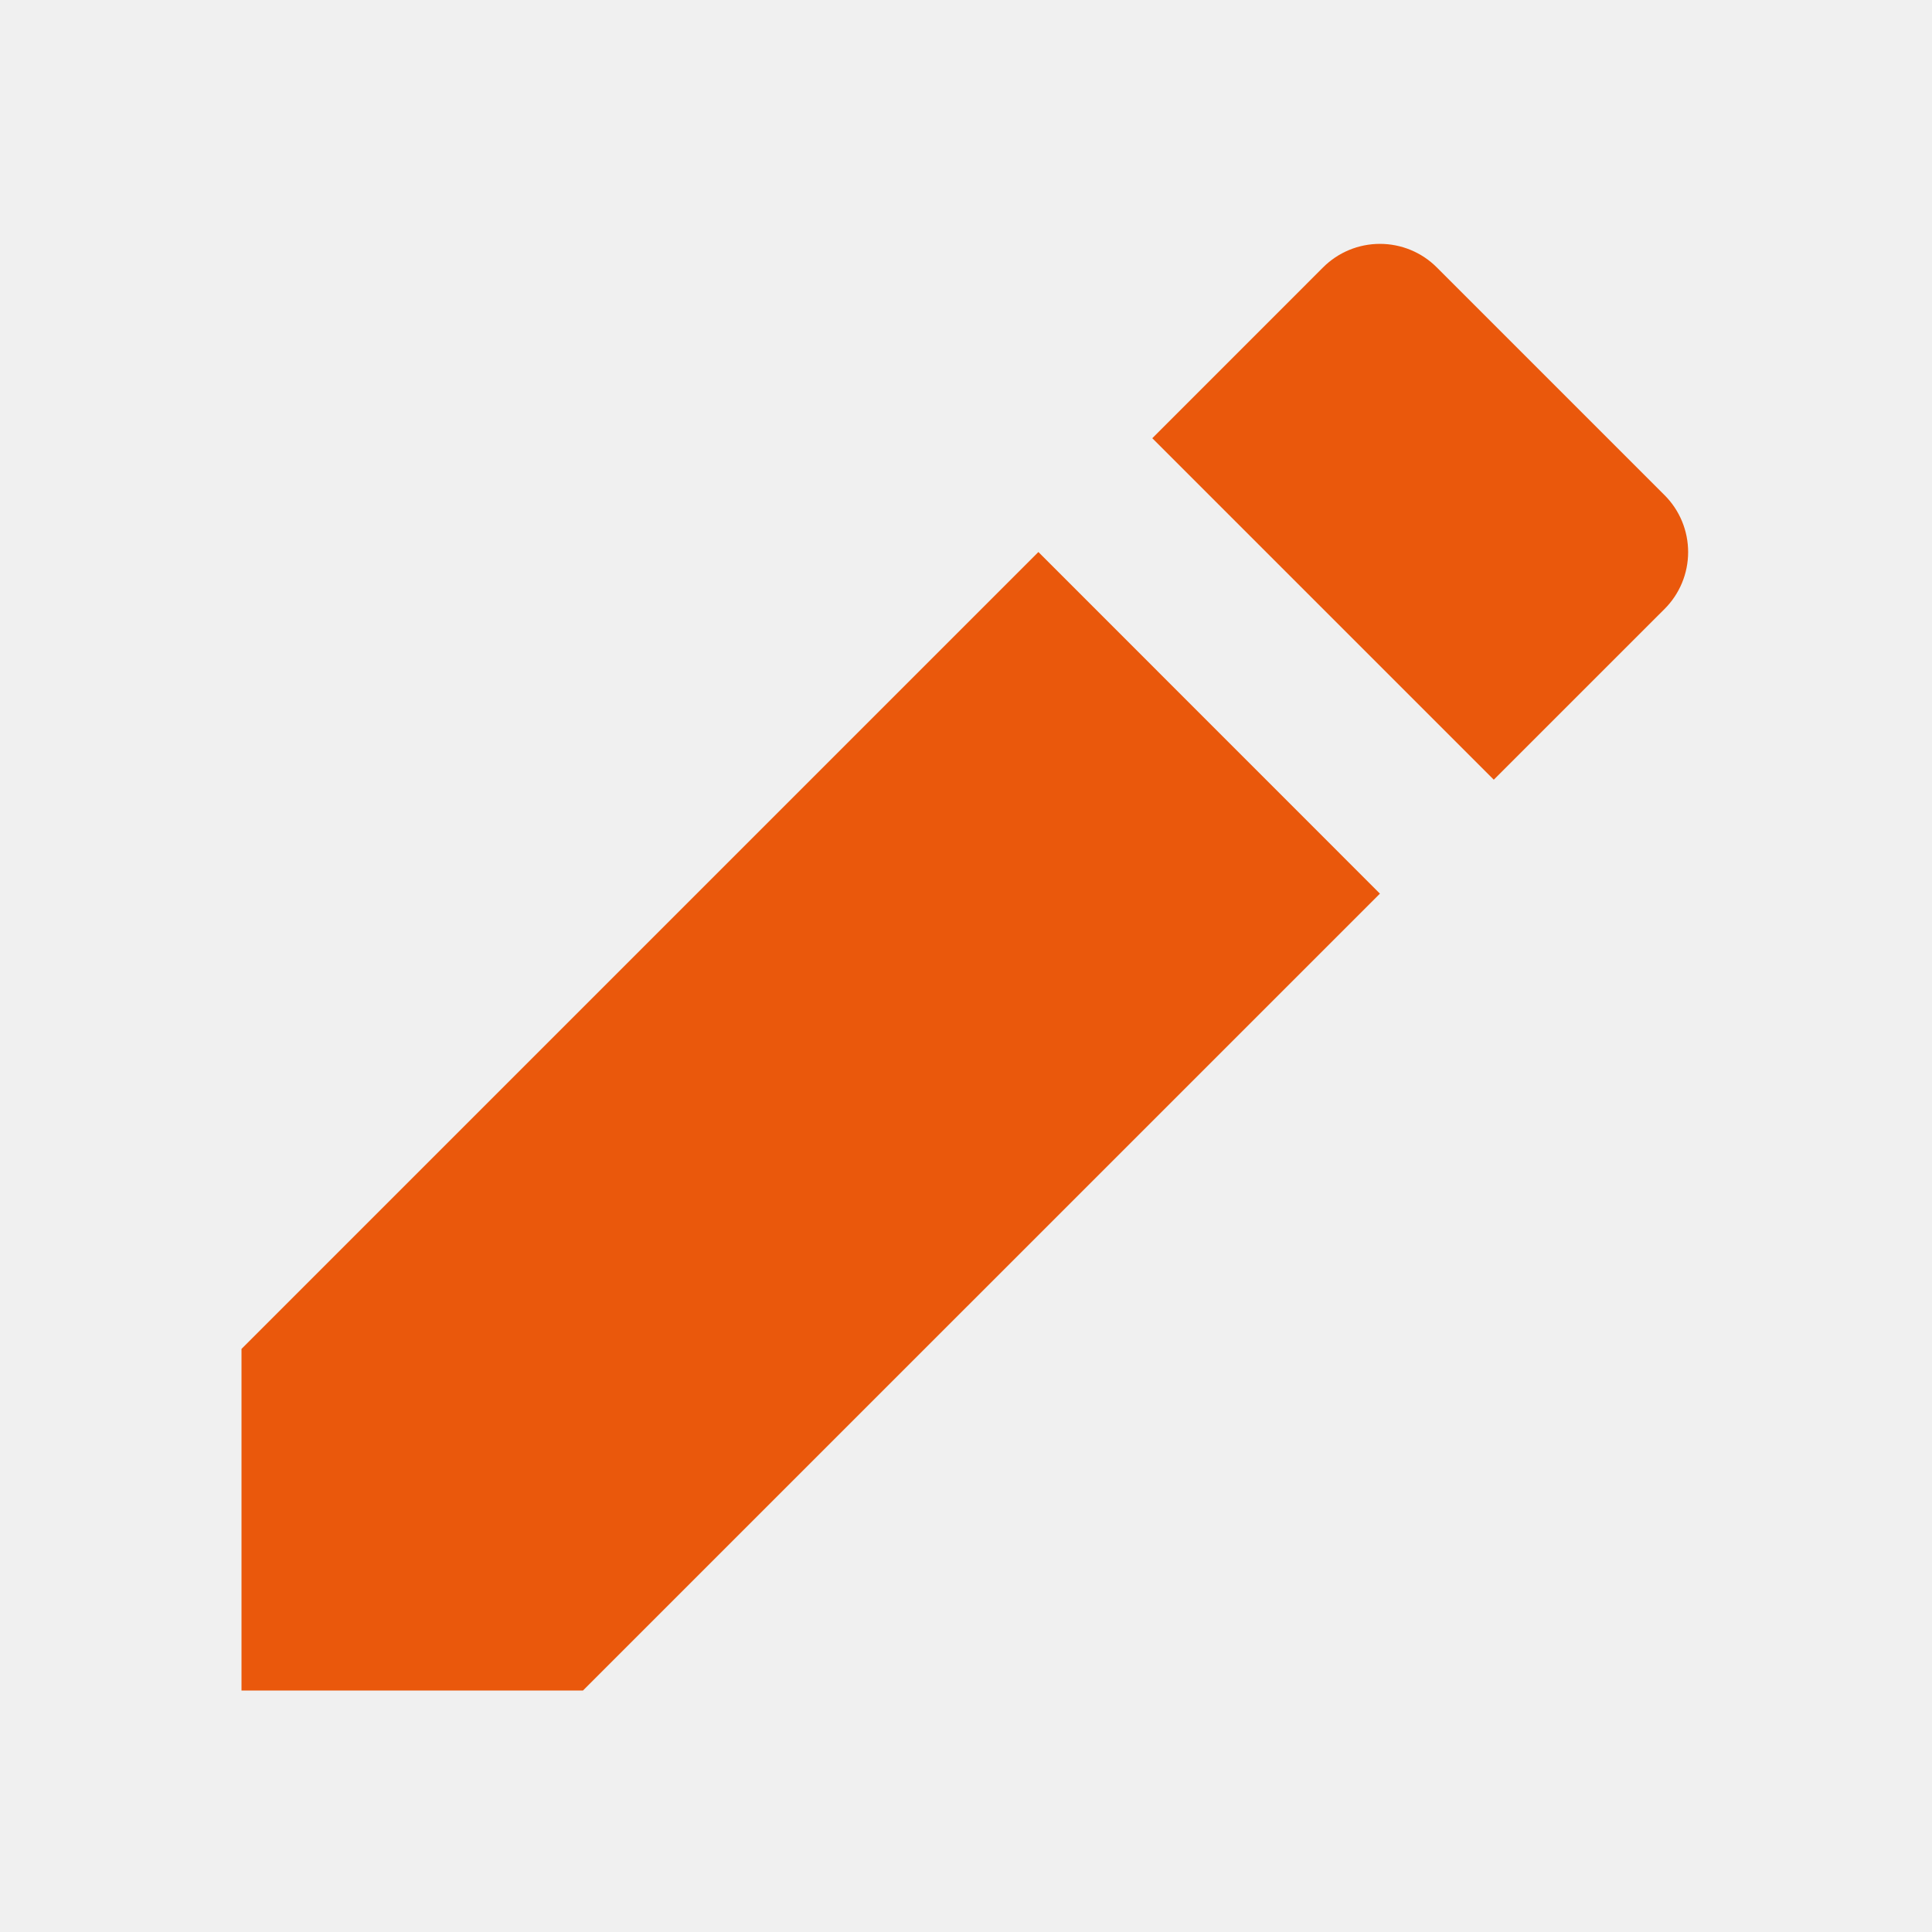
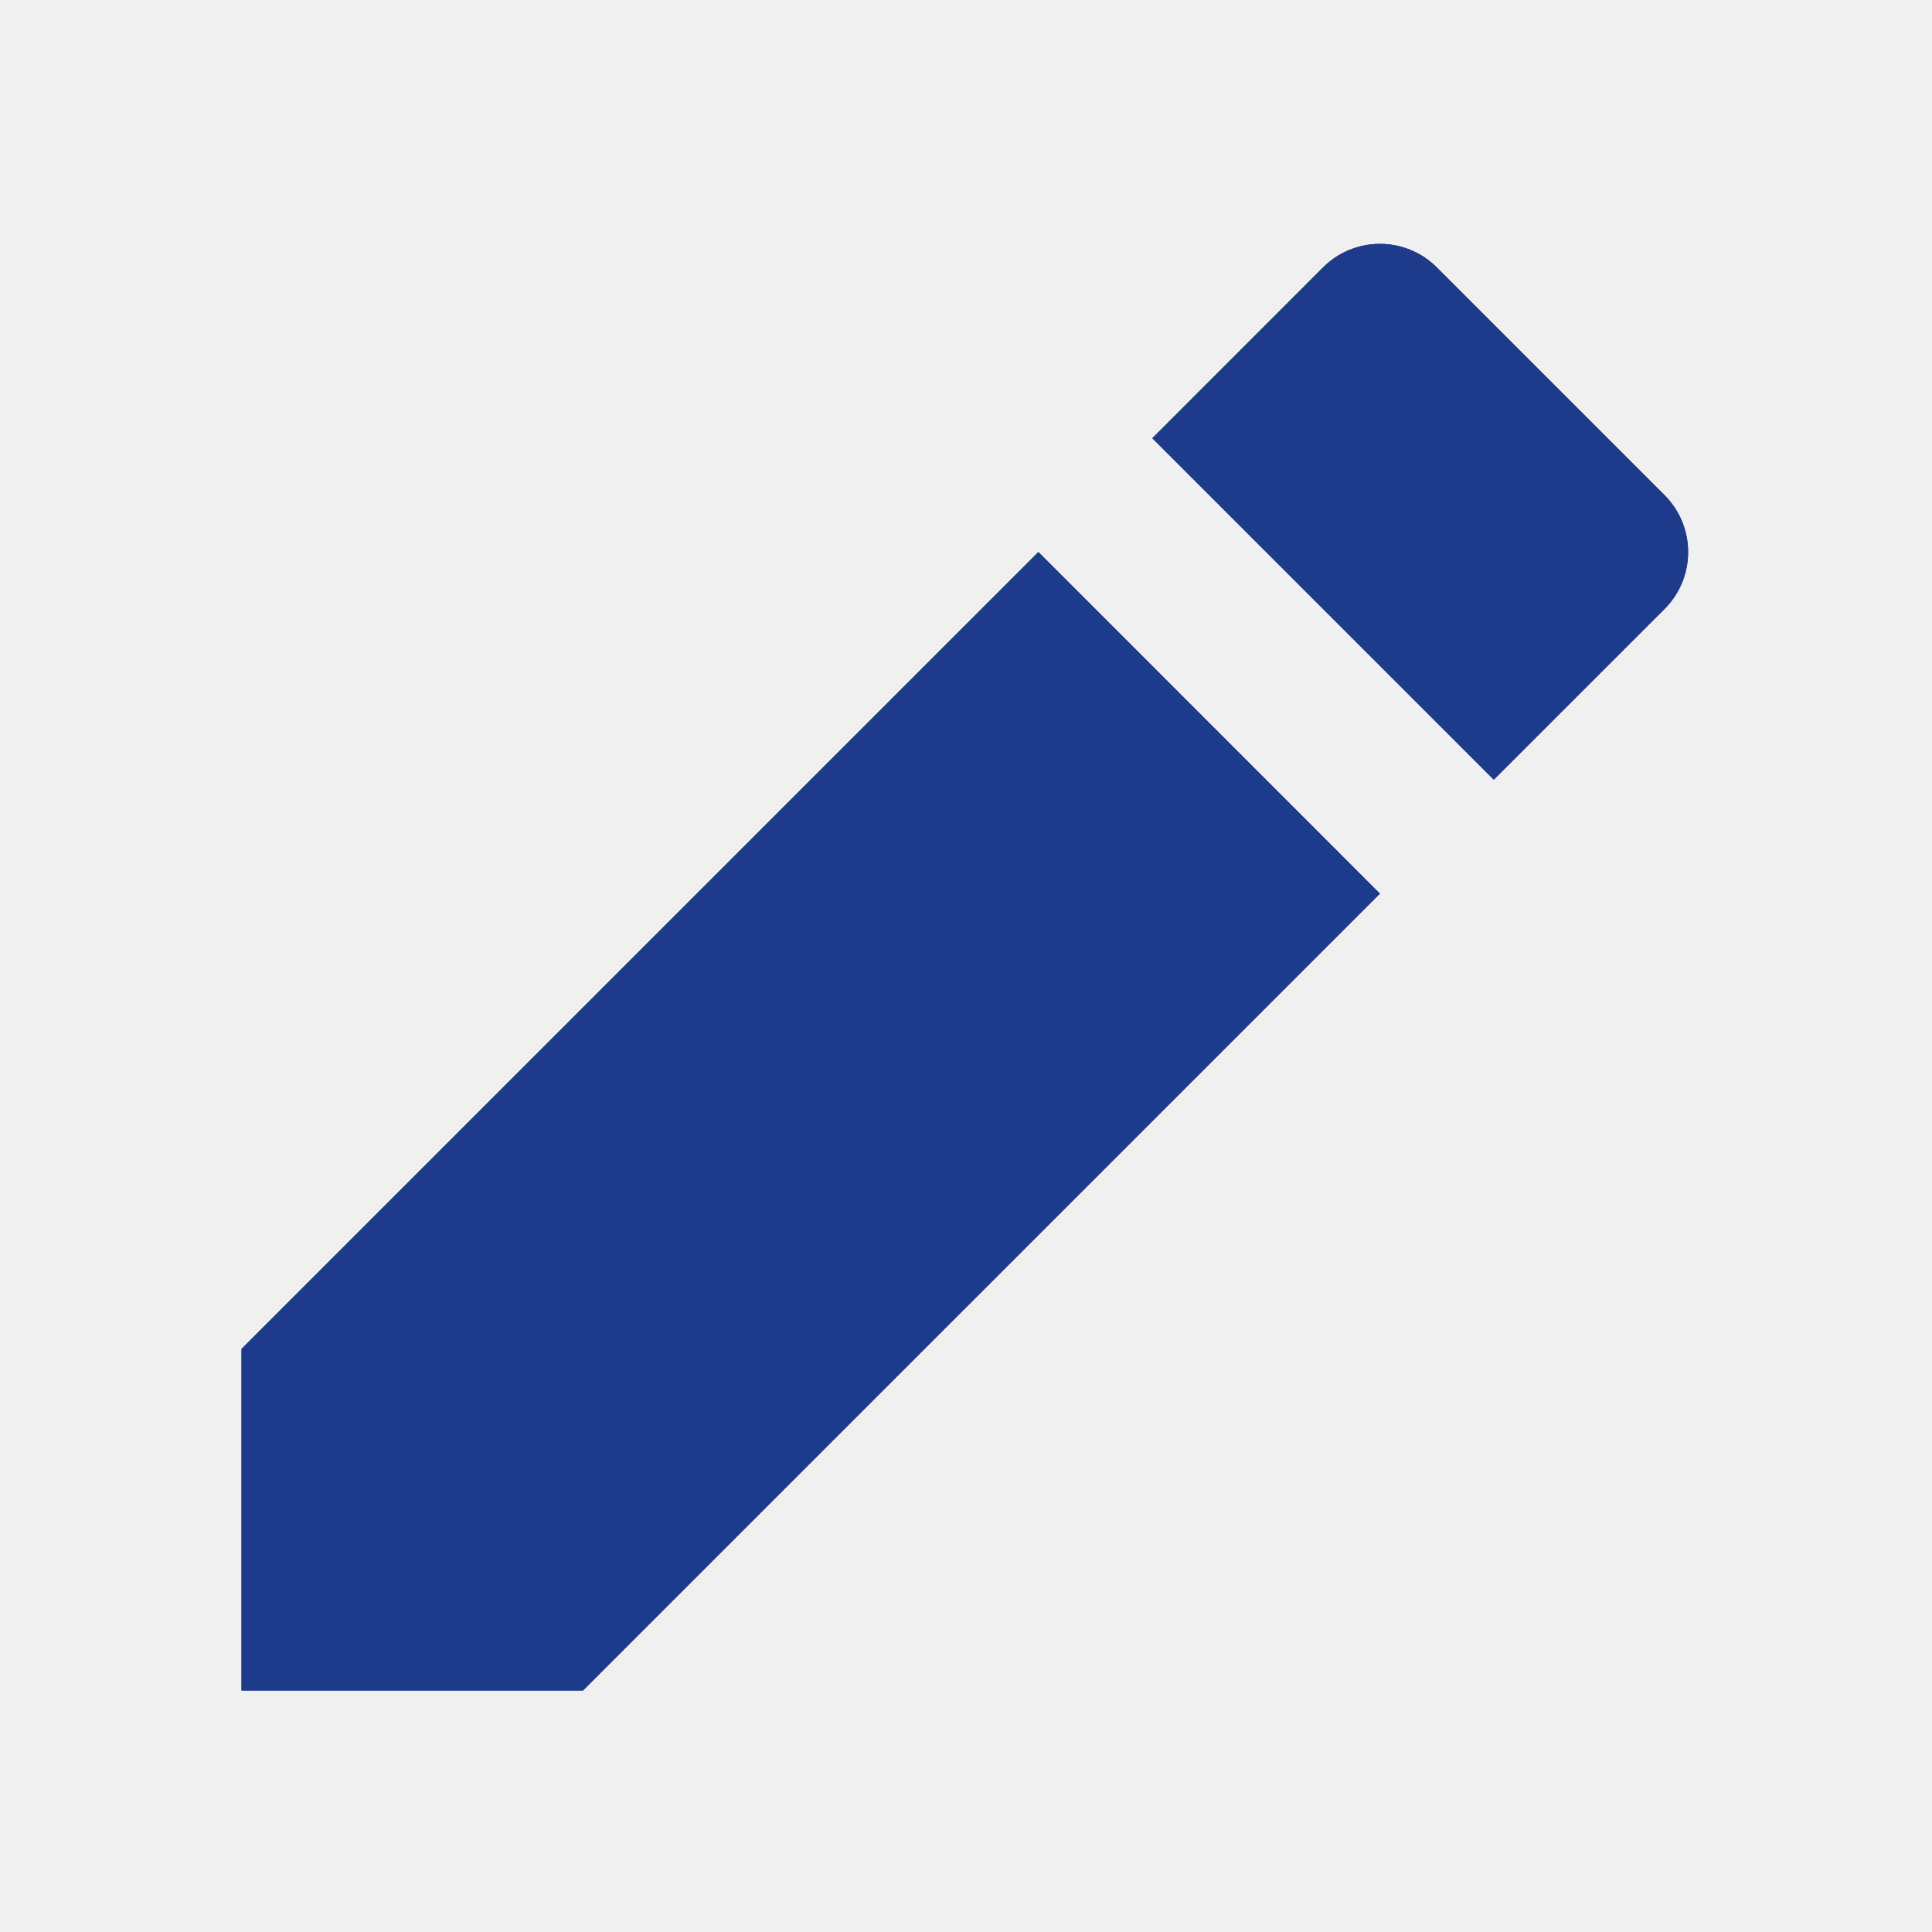
- <svg xmlns="http://www.w3.org/2000/svg" preserveAspectRatio="none" overflow="visible" style="display: block;" width="40" height="40" viewBox="0 0 40 40" fill="none">
+ <svg xmlns="http://www.w3.org/2000/svg" xmlns:xlink="http://www.w3.org/1999/xlink" preserveAspectRatio="none" overflow="visible" style="display: block;" width="40" height="40" viewBox="0 0 40 40" fill="none">
  <g id="pencil-fill">
-     <path id="Vector" d="M21.5 11.43L28.57 18.502L12.07 35H5V27.928L21.5 11.428V11.43ZM23.857 9.073L27.392 5.537C27.704 5.224 28.128 5.049 28.57 5.049C29.012 5.049 29.436 5.224 29.748 5.537L34.463 10.252C34.776 10.564 34.951 10.988 34.951 11.43C34.951 11.872 34.776 12.296 34.463 12.608L30.927 16.143L23.857 9.073Z" fill="#EA580C" />
+     <g id="Vector">
+       <use xlink:href="#stroke0_0_429" fill="#1E3A8A" />
+       <mask id="stroke1_0_429" fill="white">
+         <use xlink:href="#stroke0_0_429" />
+       </mask>
+       <path d="M21.5 11.43L28.57 18.502L12.07 35H5V27.928L21.5 11.428V11.43ZM23.857 9.073L27.392 5.537C27.704 5.224 28.128 5.049 28.57 5.049C29.012 5.049 29.436 5.224 29.748 5.537L34.463 10.252C34.776 10.564 34.951 10.988 34.951 11.43C34.951 11.872 34.776 12.296 34.463 12.608L30.927 16.143L23.857 9.073Z" stroke-width="2" stroke="#1E3A8A" mask="url(#stroke1_0_429)" />
+     </g>
  </g>
+   <defs>
+     <path id="stroke0_0_429" d="M21.5 11.43L28.57 18.502L12.07 35H5V27.928L21.5 11.428V11.43ZM23.857 9.073L27.392 5.537C27.704 5.224 28.128 5.049 28.57 5.049C29.012 5.049 29.436 5.224 29.748 5.537L34.463 10.252C34.776 10.564 34.951 10.988 34.951 11.43C34.951 11.872 34.776 12.296 34.463 12.608L30.927 16.143L23.857 9.073Z" />
+   </defs>
</svg>
